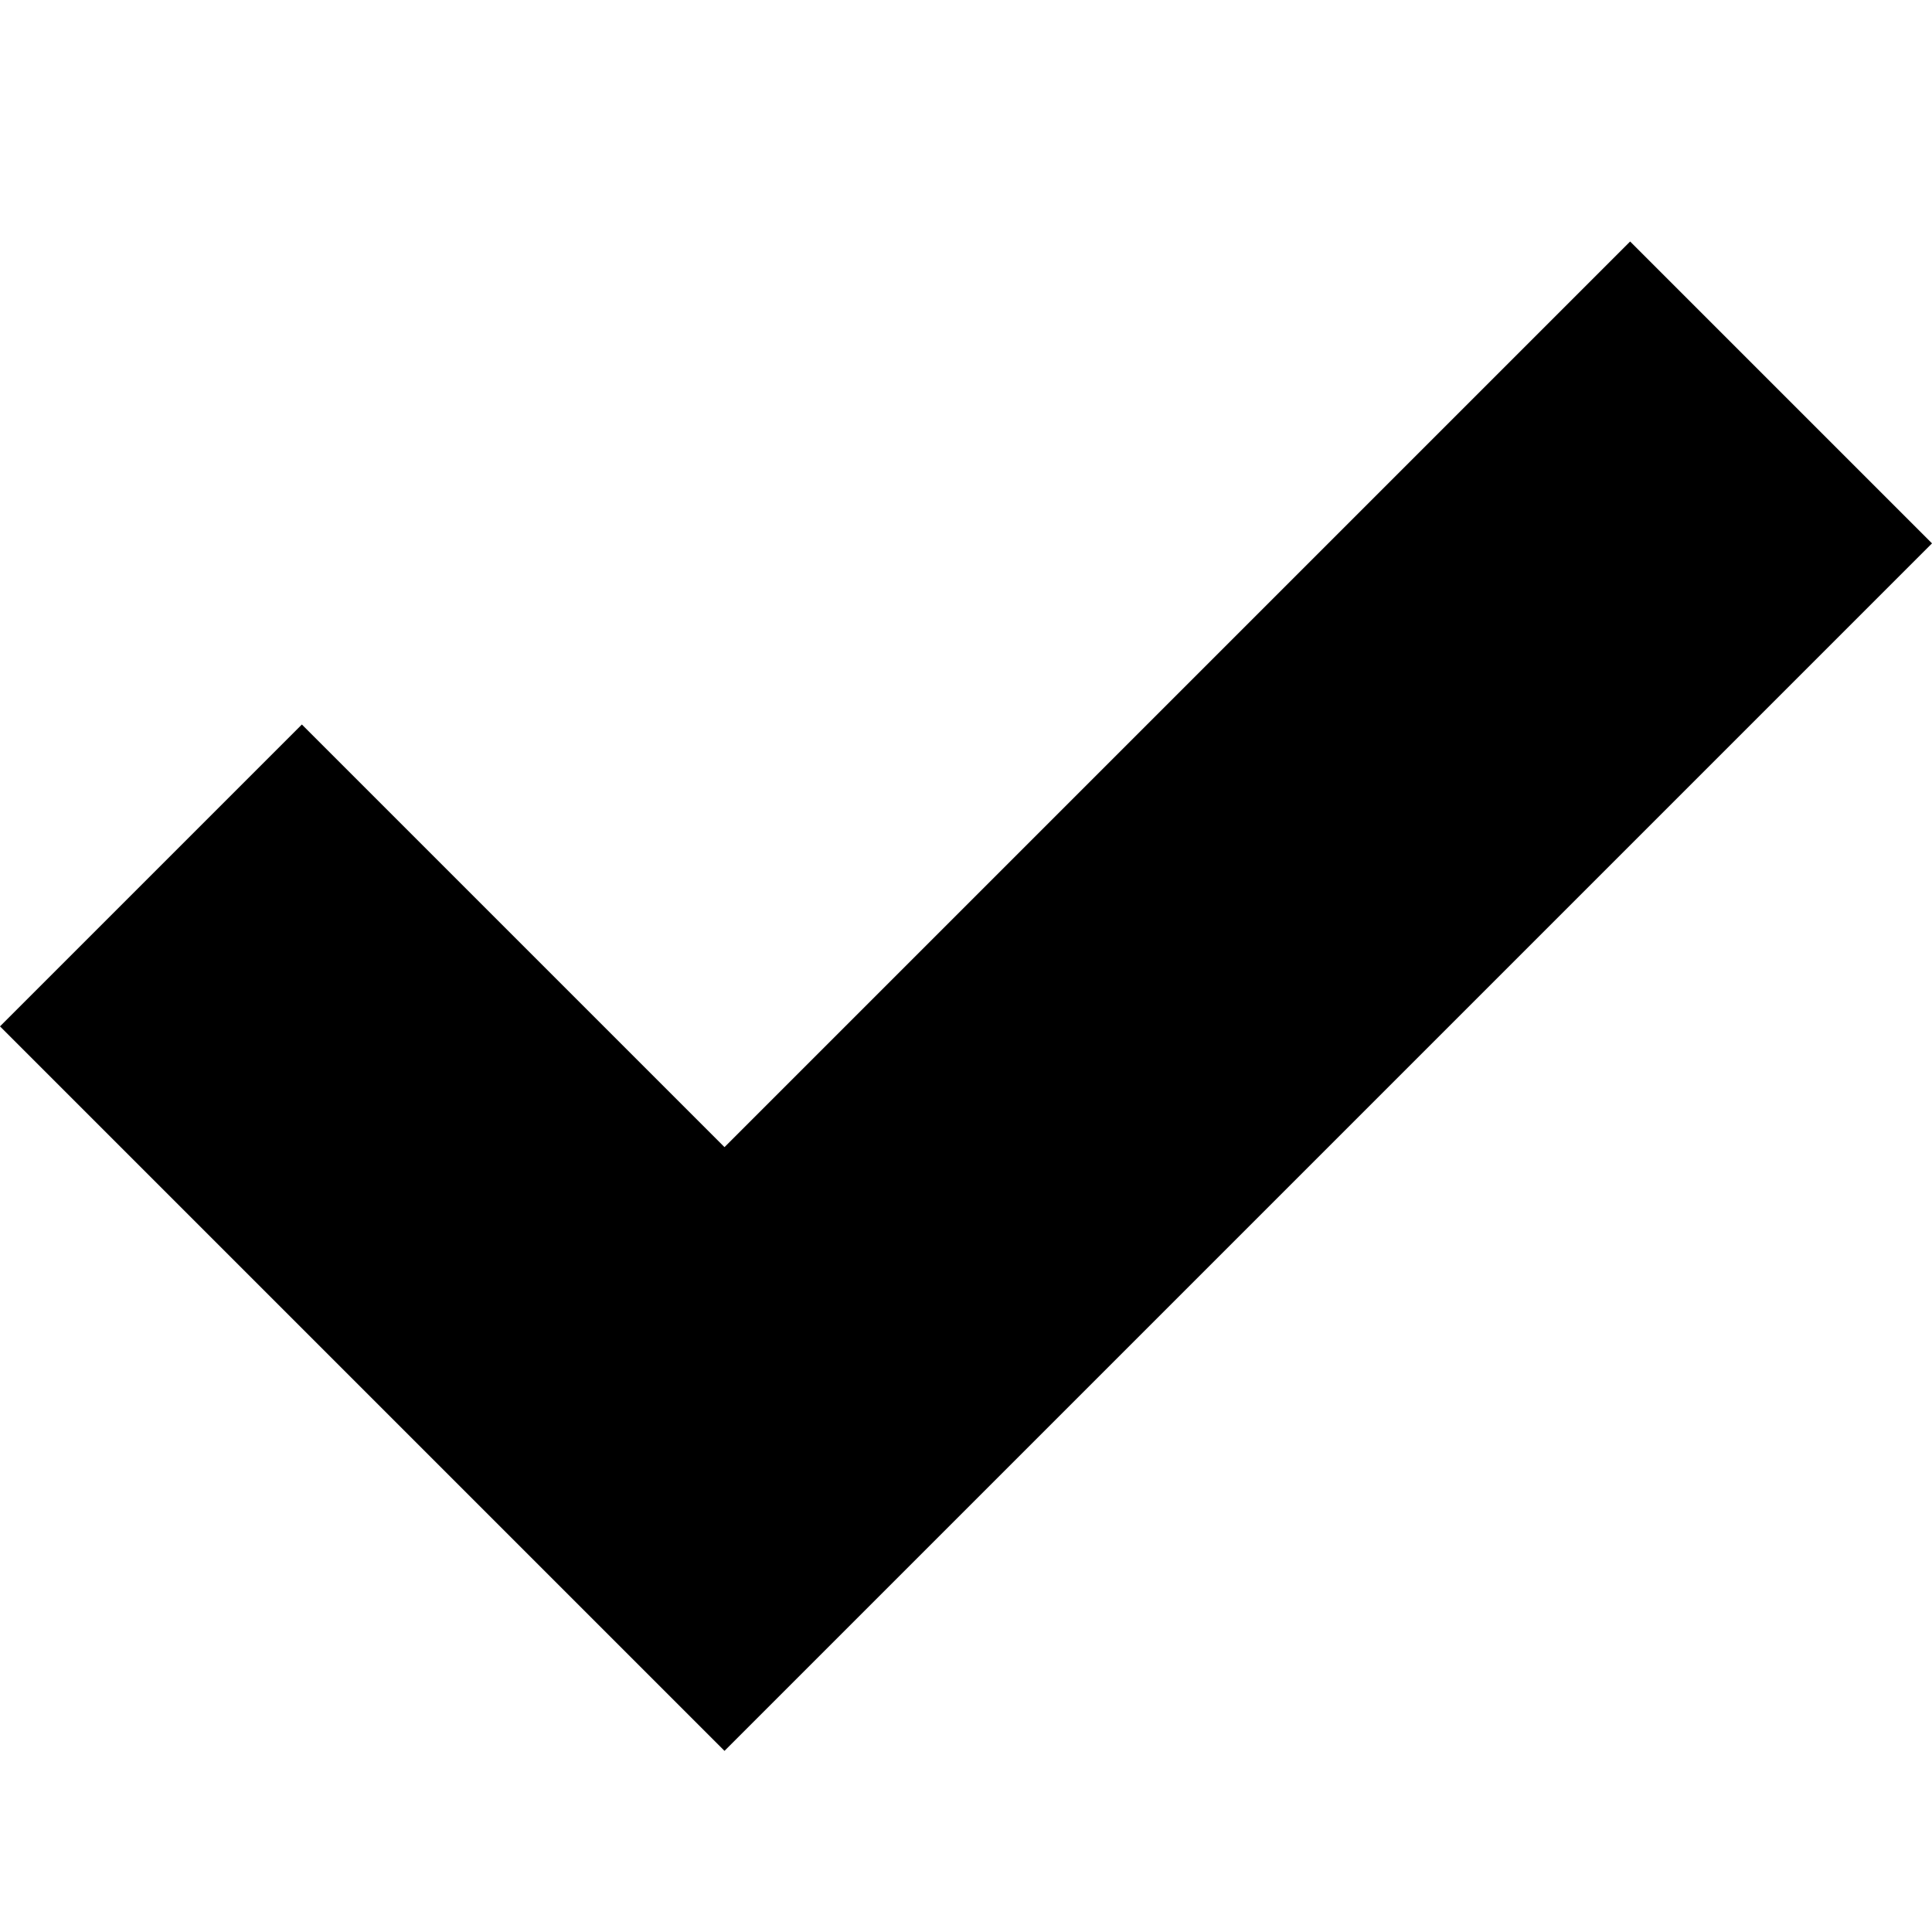
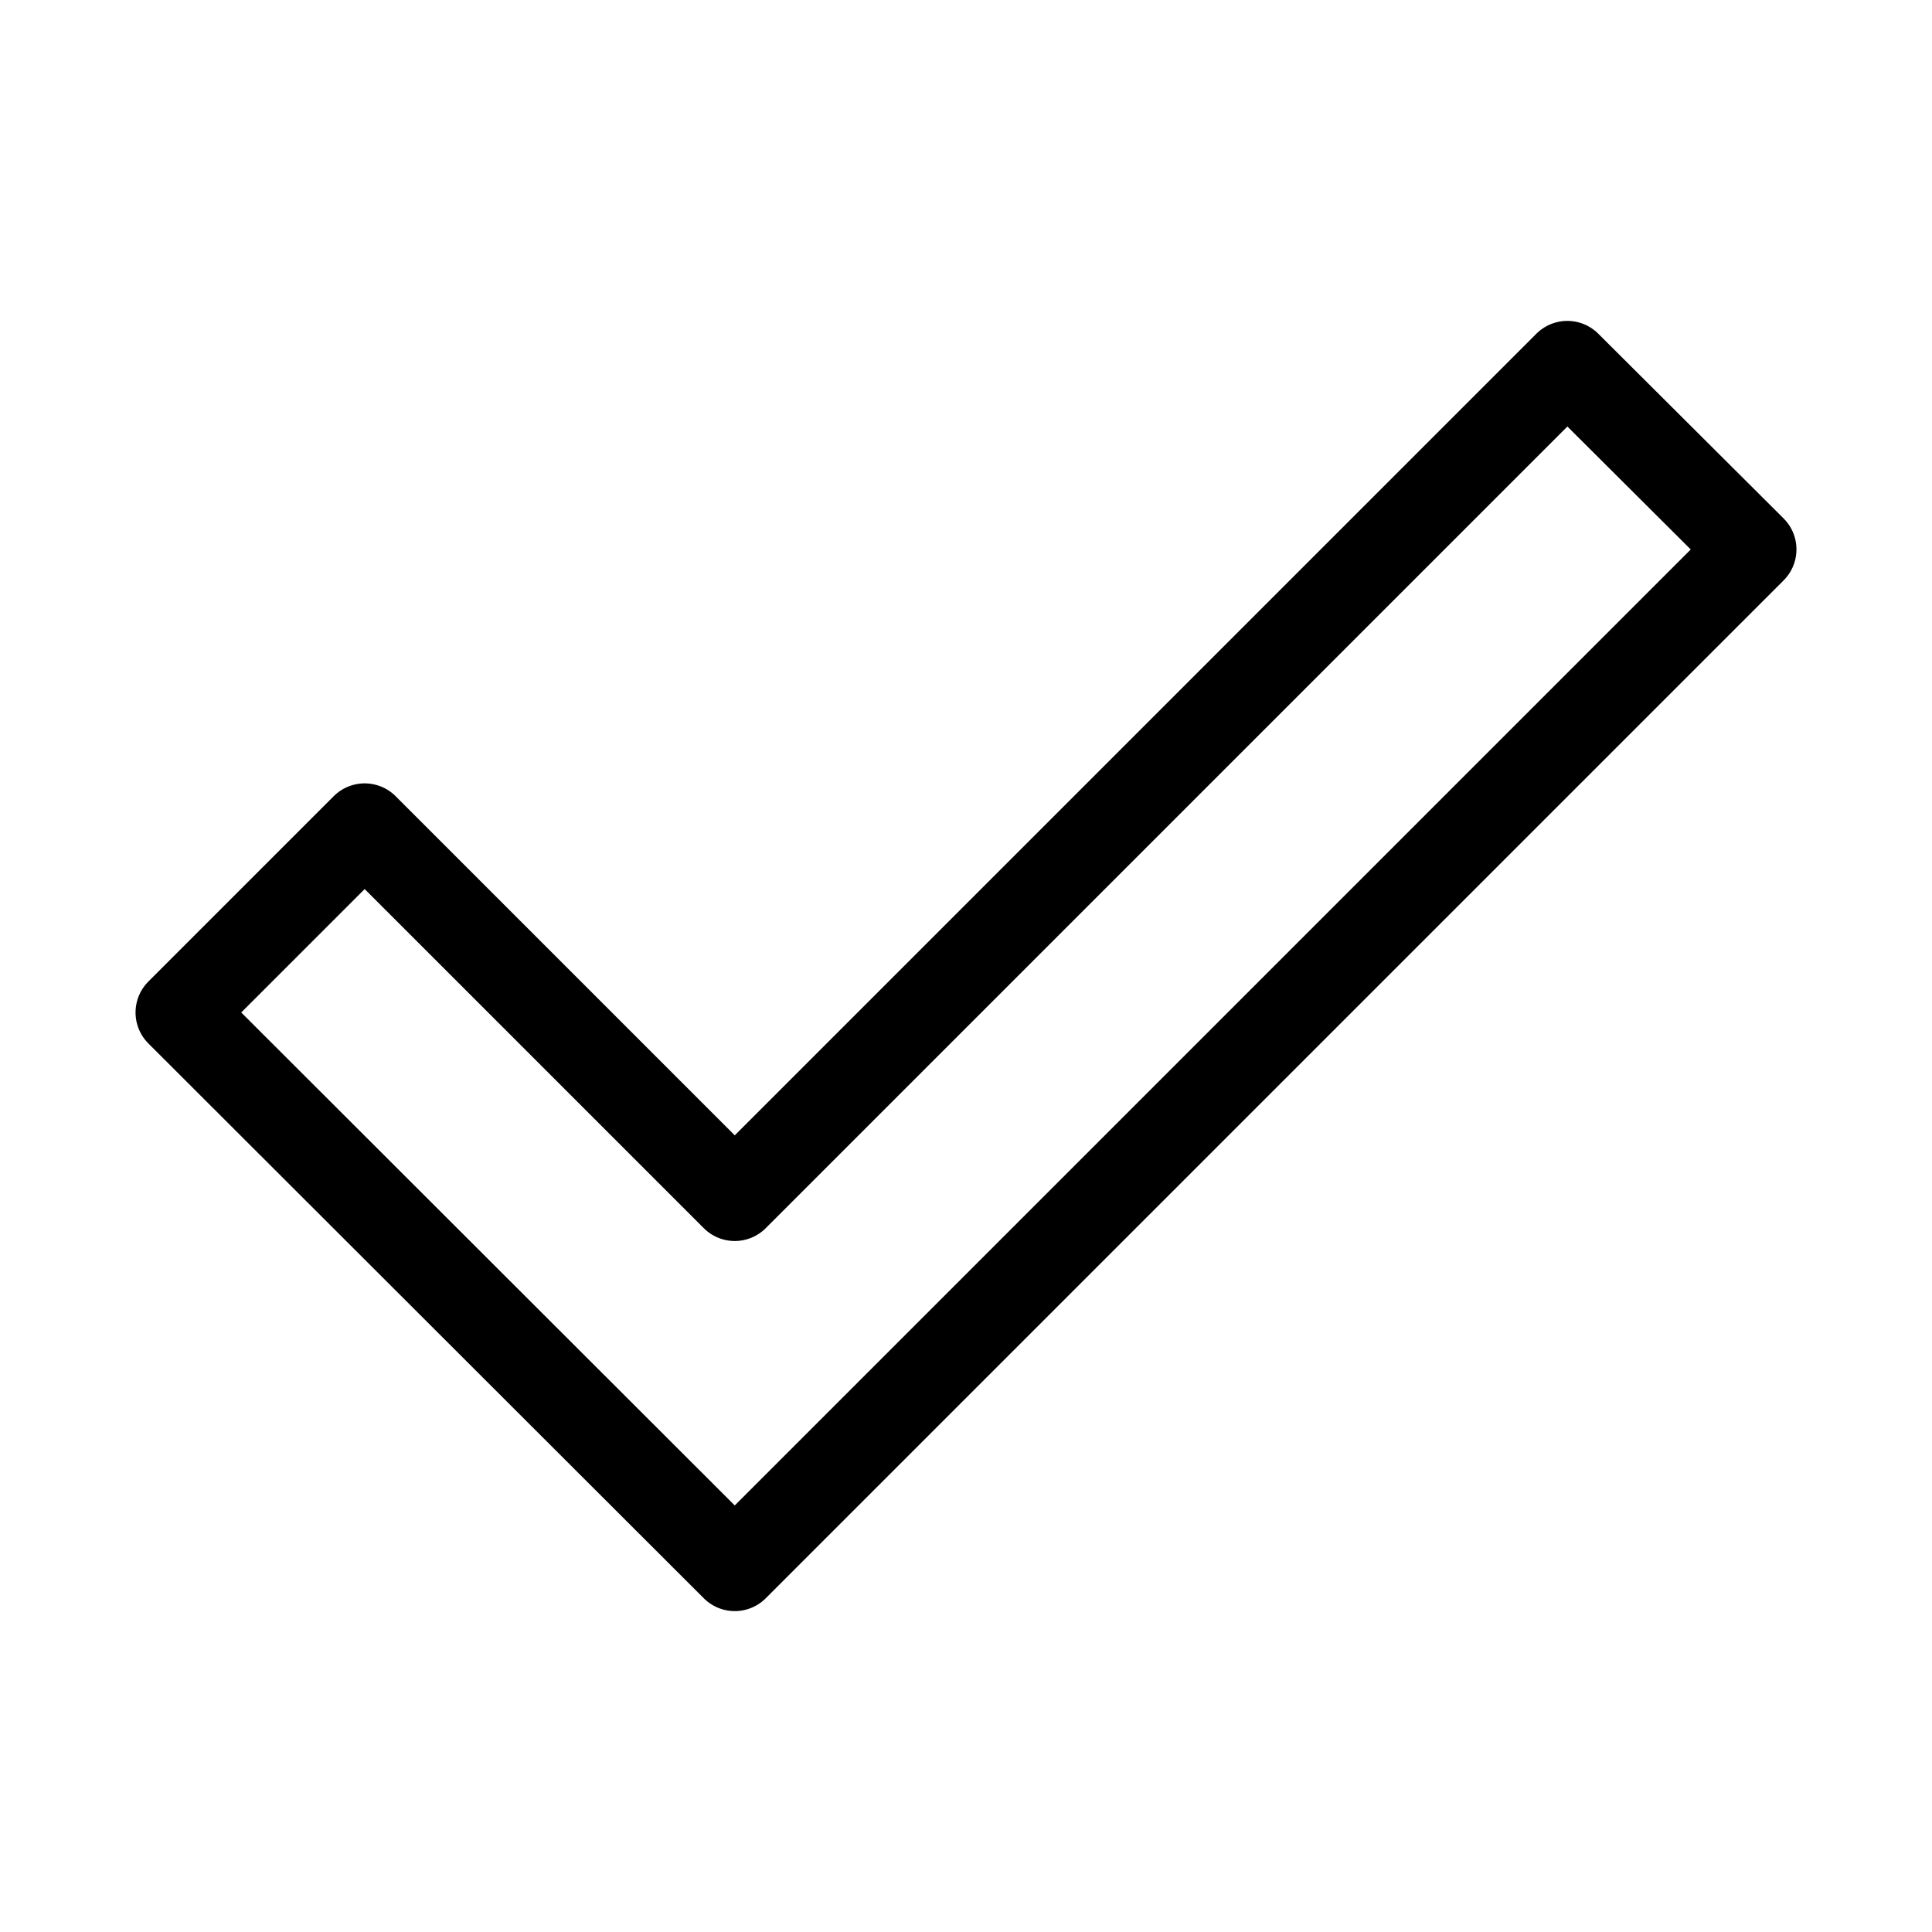
- <svg xmlns="http://www.w3.org/2000/svg" version="1.1" width="32" height="32" viewBox="0 0 32 32">
-   <g id="icomoon-ignore">
-     <line stroke-width="1" x1="" y1="" x2="" y2="" stroke="#449FDB" opacity="" />
-   </g>
-   <path d="M27 4l-15 15-7-7-5 5 12 12 20-20z" fill="#000000" />
+ <svg xmlns="http://www.w3.org/2000/svg" id="cat-pg" width="32" height="32" viewBox="0 0 32 32">
+   <defs>
+     <style>
+       .cls-1 {
+         fill: none;
+         stroke: #000;
+         stroke-linejoin: round;
+         stroke-width: 1.45px;
+       }
+     </style>
+   </defs>
+   <polygon class="cls-1" points="2.97 16.77 6.04 13.7 12.17 19.83 25.96 6.04 29.03 9.1 12.17 25.96 2.97 16.77" />
</svg>
